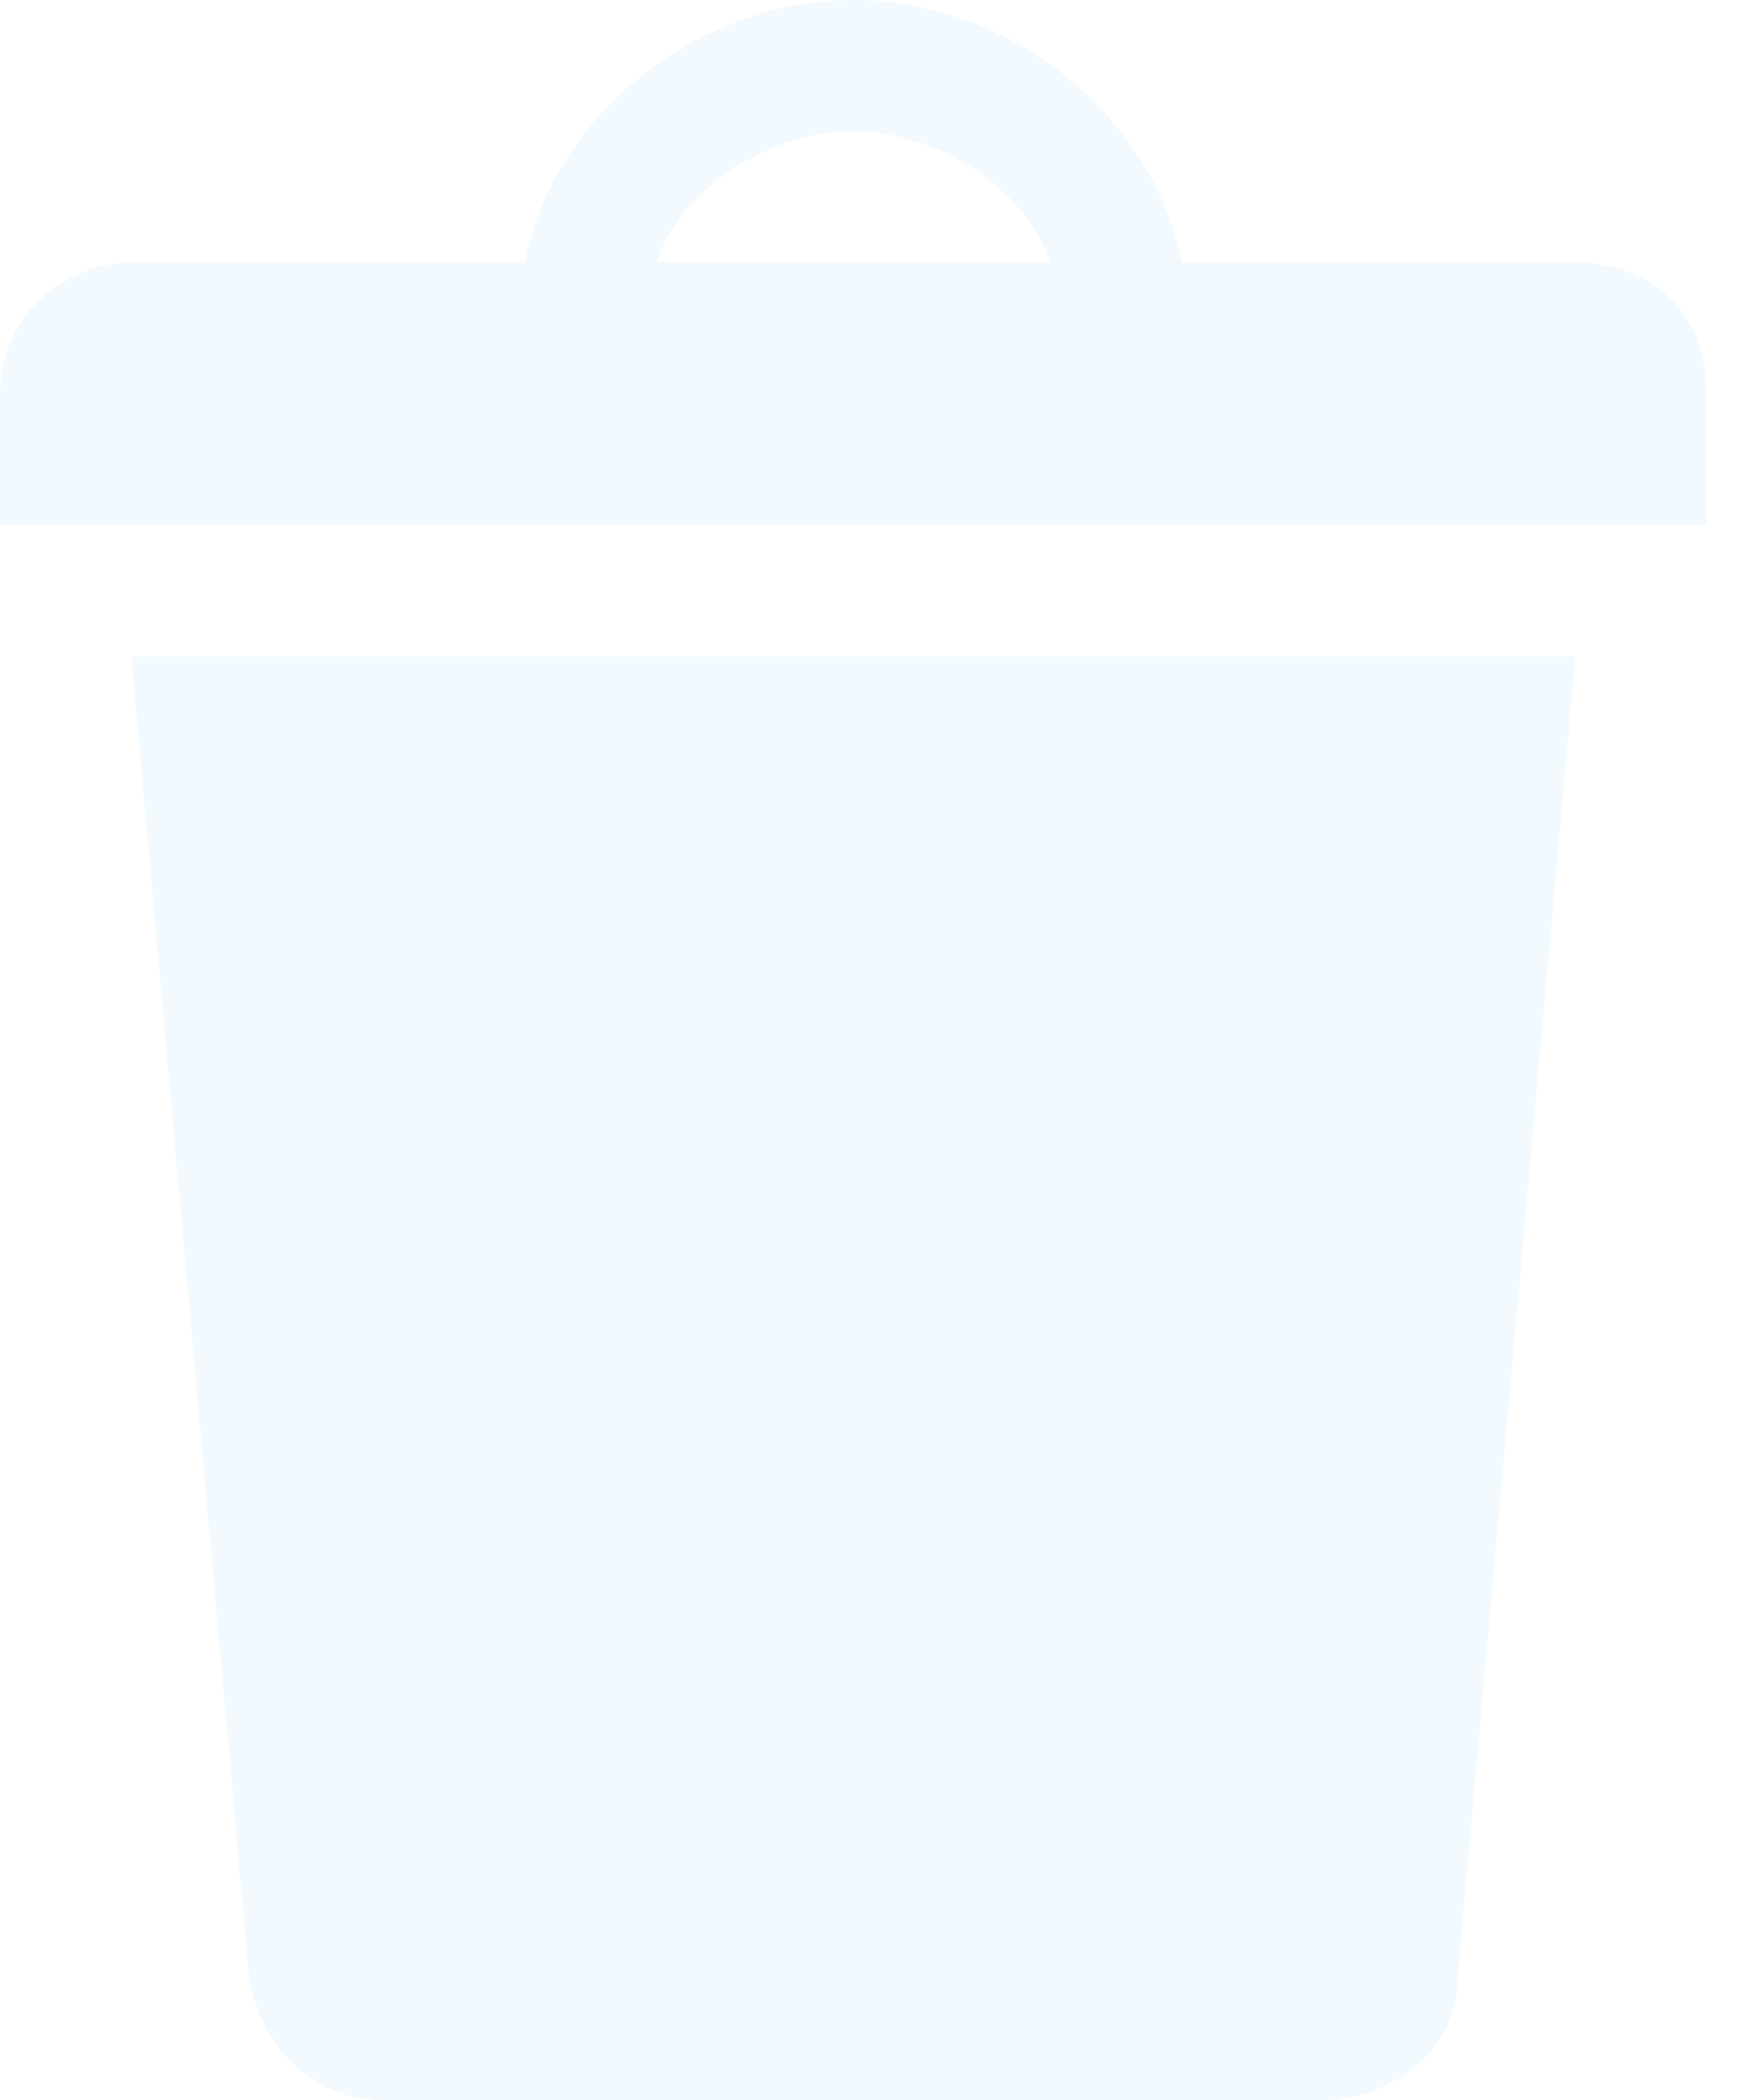
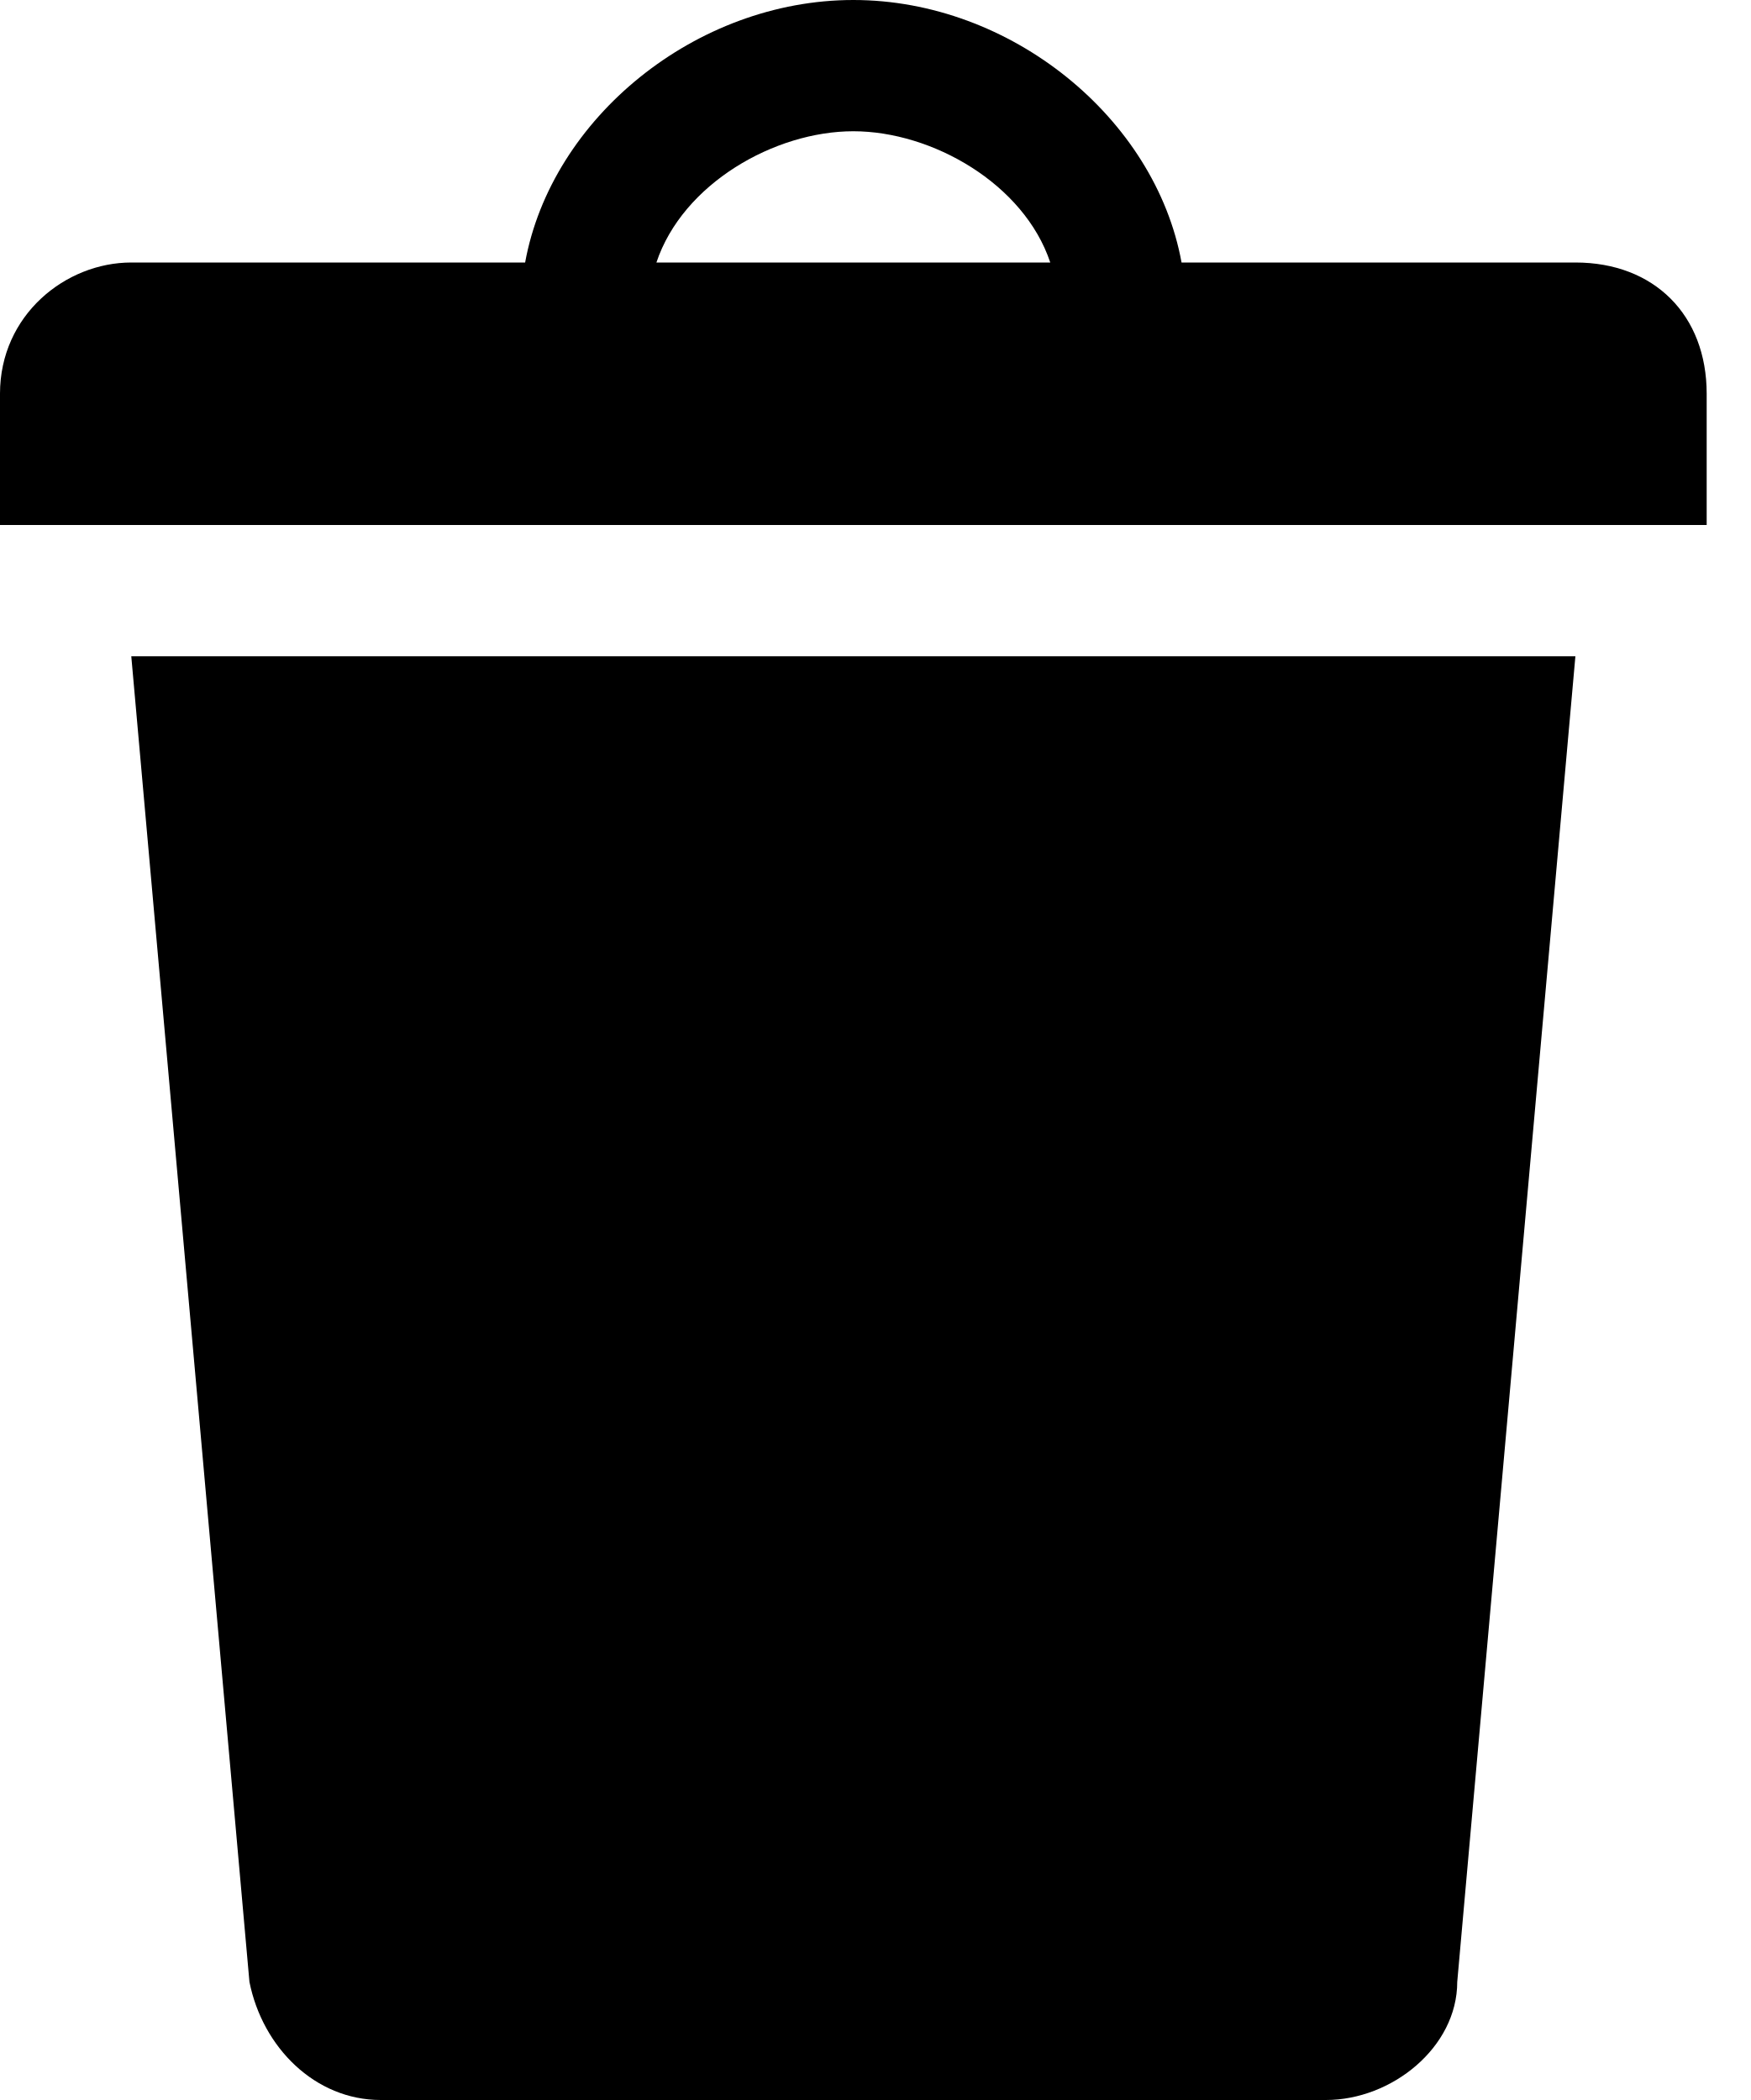
<svg xmlns="http://www.w3.org/2000/svg" width="10" height="12" fill="none" viewBox="0 0 10 12">
-   <path fill="#F2FAFF" d="M6.75 1.5H9C9.45 1.5 9.75 1.8 9.75 2.25V3H-3.8147e-05V2.25C-3.8147e-05 1.8 0.375 1.5 0.75 1.5H3C3.15 0.675 3.975 3.8147e-06 4.875 3.8147e-06C5.775 3.8147e-06 6.6 0.675 6.75 1.5ZM3.75 1.5H6C5.85 1.05 5.325 0.75 4.875 0.75C4.425 0.75 3.9 1.05 3.75 1.5ZM0.75 3.75H9L8.325 11.325C8.325 11.7 7.95 12 7.575 12H2.175C1.8 12 1.5 11.7 1.425 11.325L0.75 3.75Z" />
+   <path fill="currentColor" d="M6.75 1.5H9C9.45 1.5 9.75 1.8 9.75 2.25V3H-3.8147e-05V2.25C-3.8147e-05 1.8 0.375 1.5 0.75 1.5H3C3.15 0.675 3.975 3.8147e-06 4.875 3.8147e-06C5.775 3.8147e-06 6.6 0.675 6.75 1.5ZM3.75 1.5H6C5.85 1.05 5.325 0.75 4.875 0.75C4.425 0.75 3.9 1.05 3.75 1.5ZM0.75 3.75H9L8.325 11.325C8.325 11.7 7.95 12 7.575 12H2.175C1.8 12 1.5 11.7 1.425 11.325L0.75 3.75Z" />
</svg>
